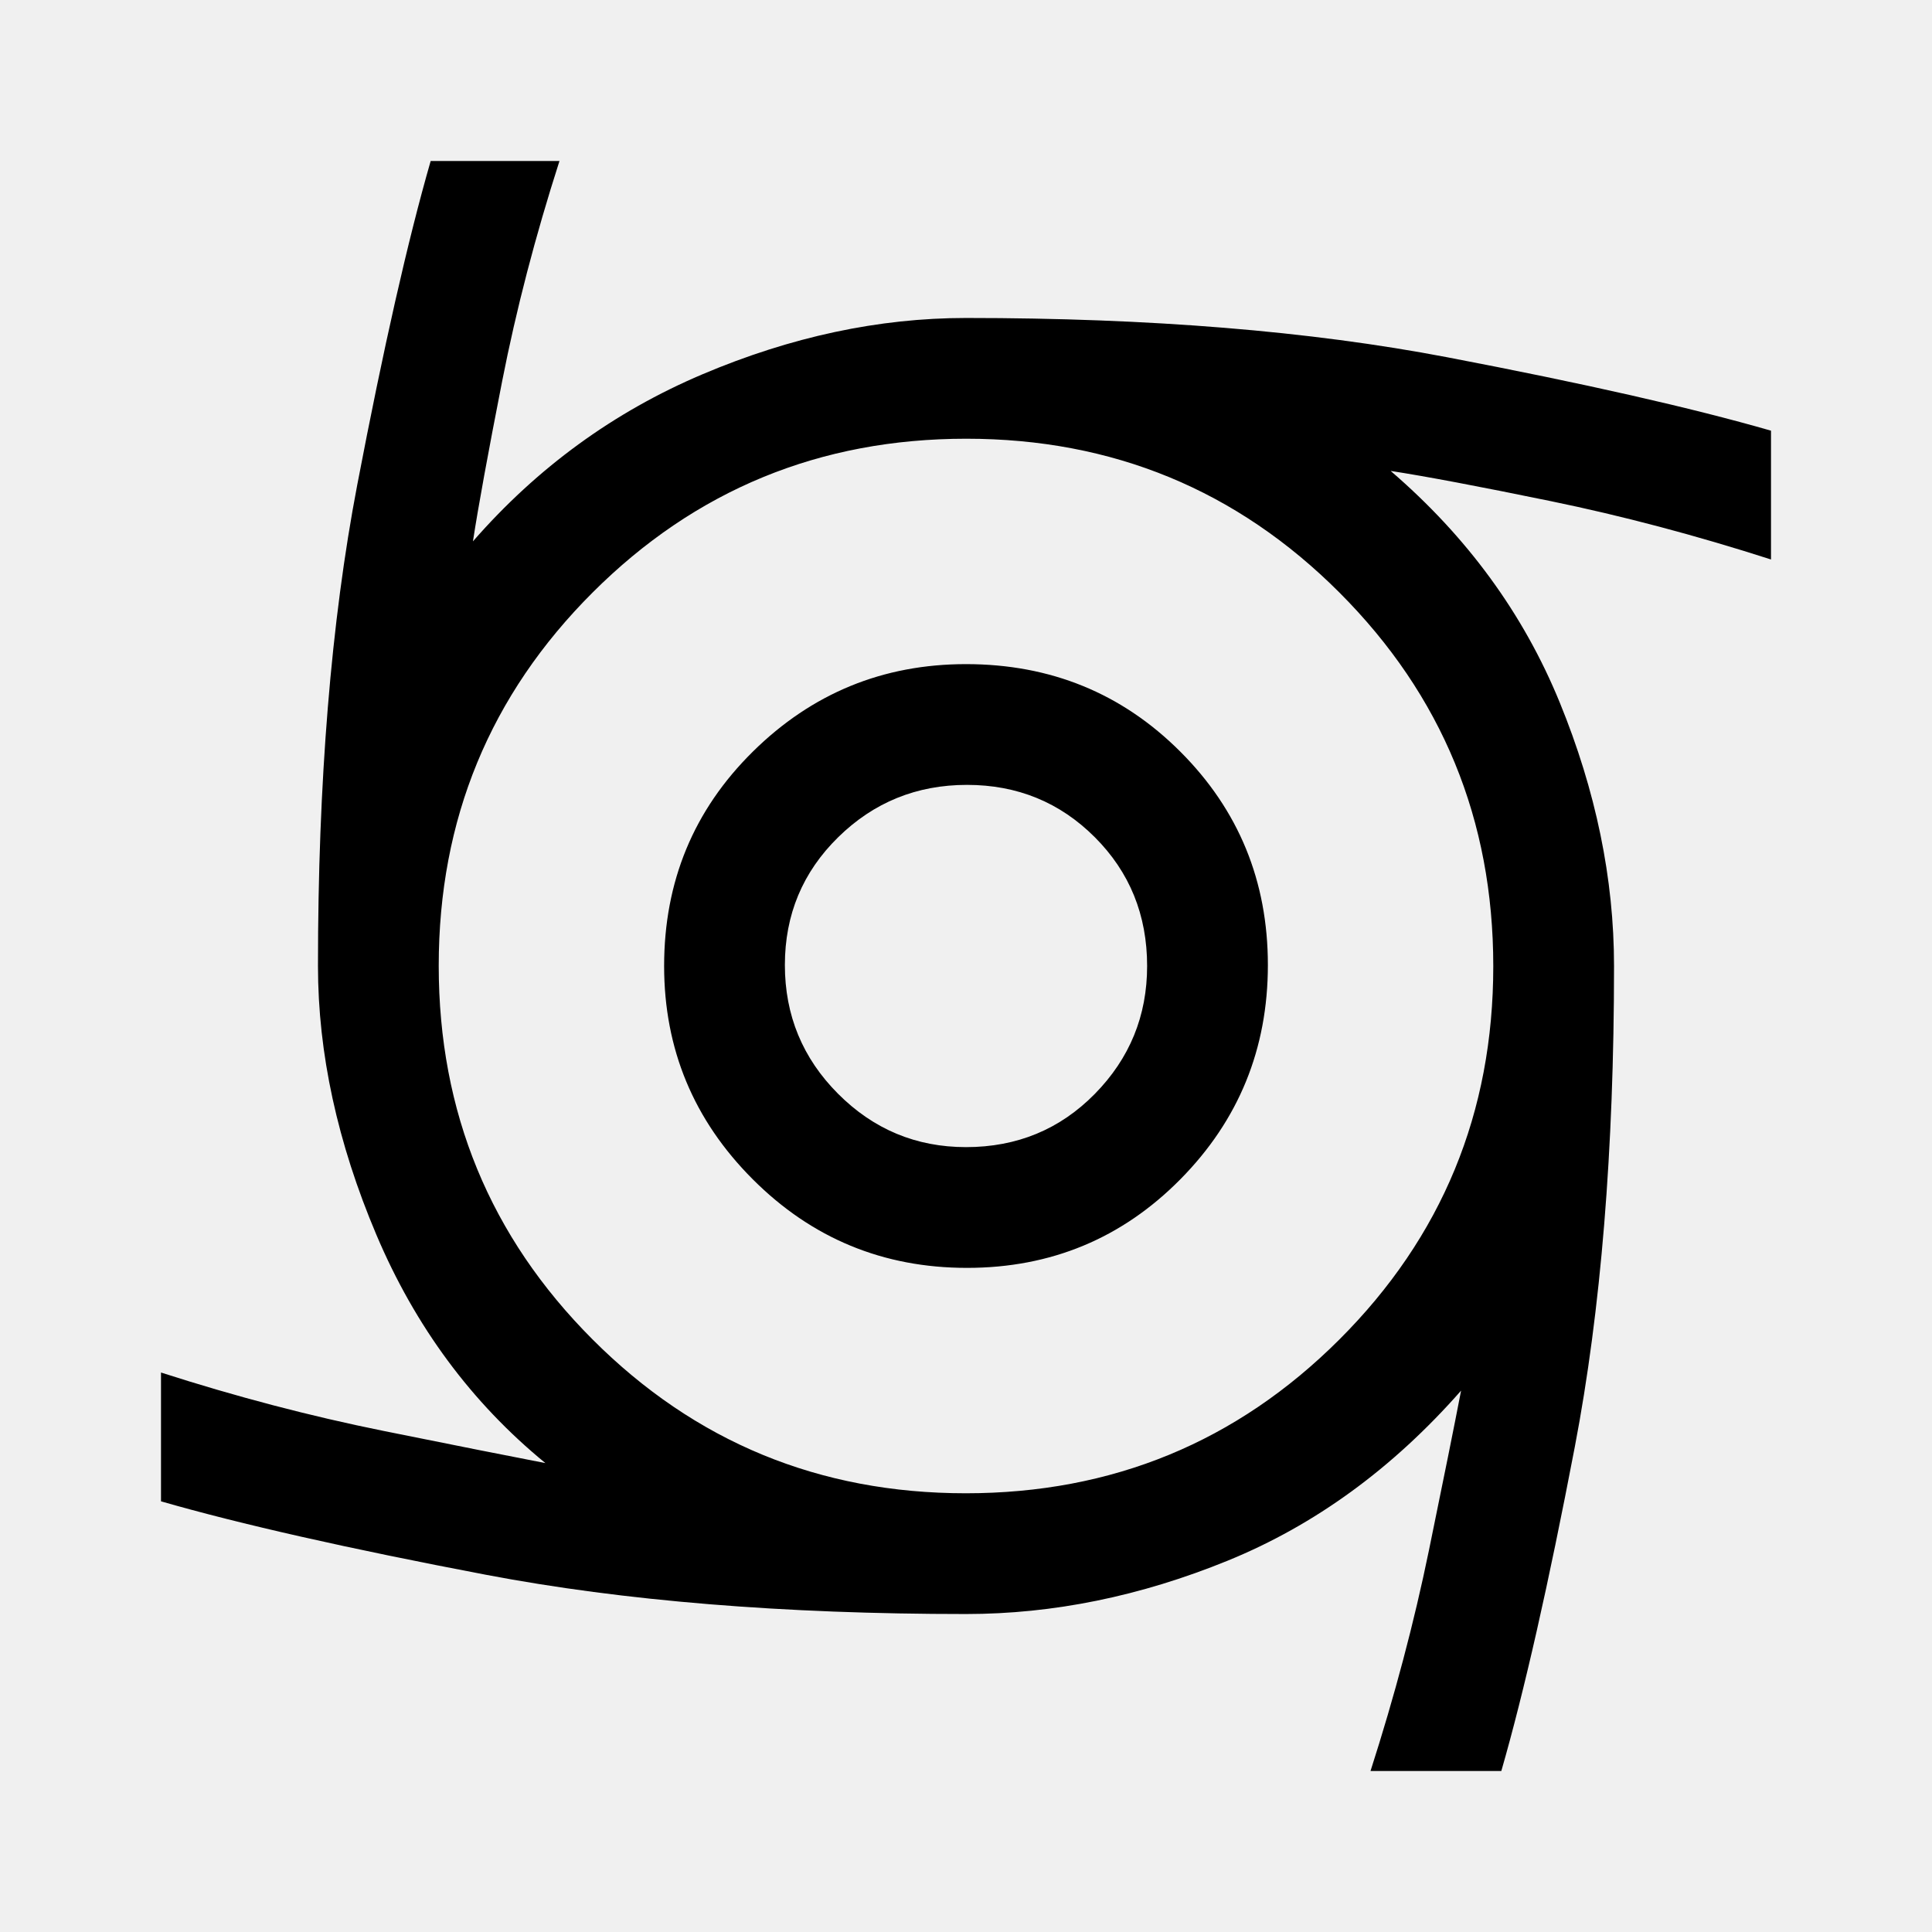
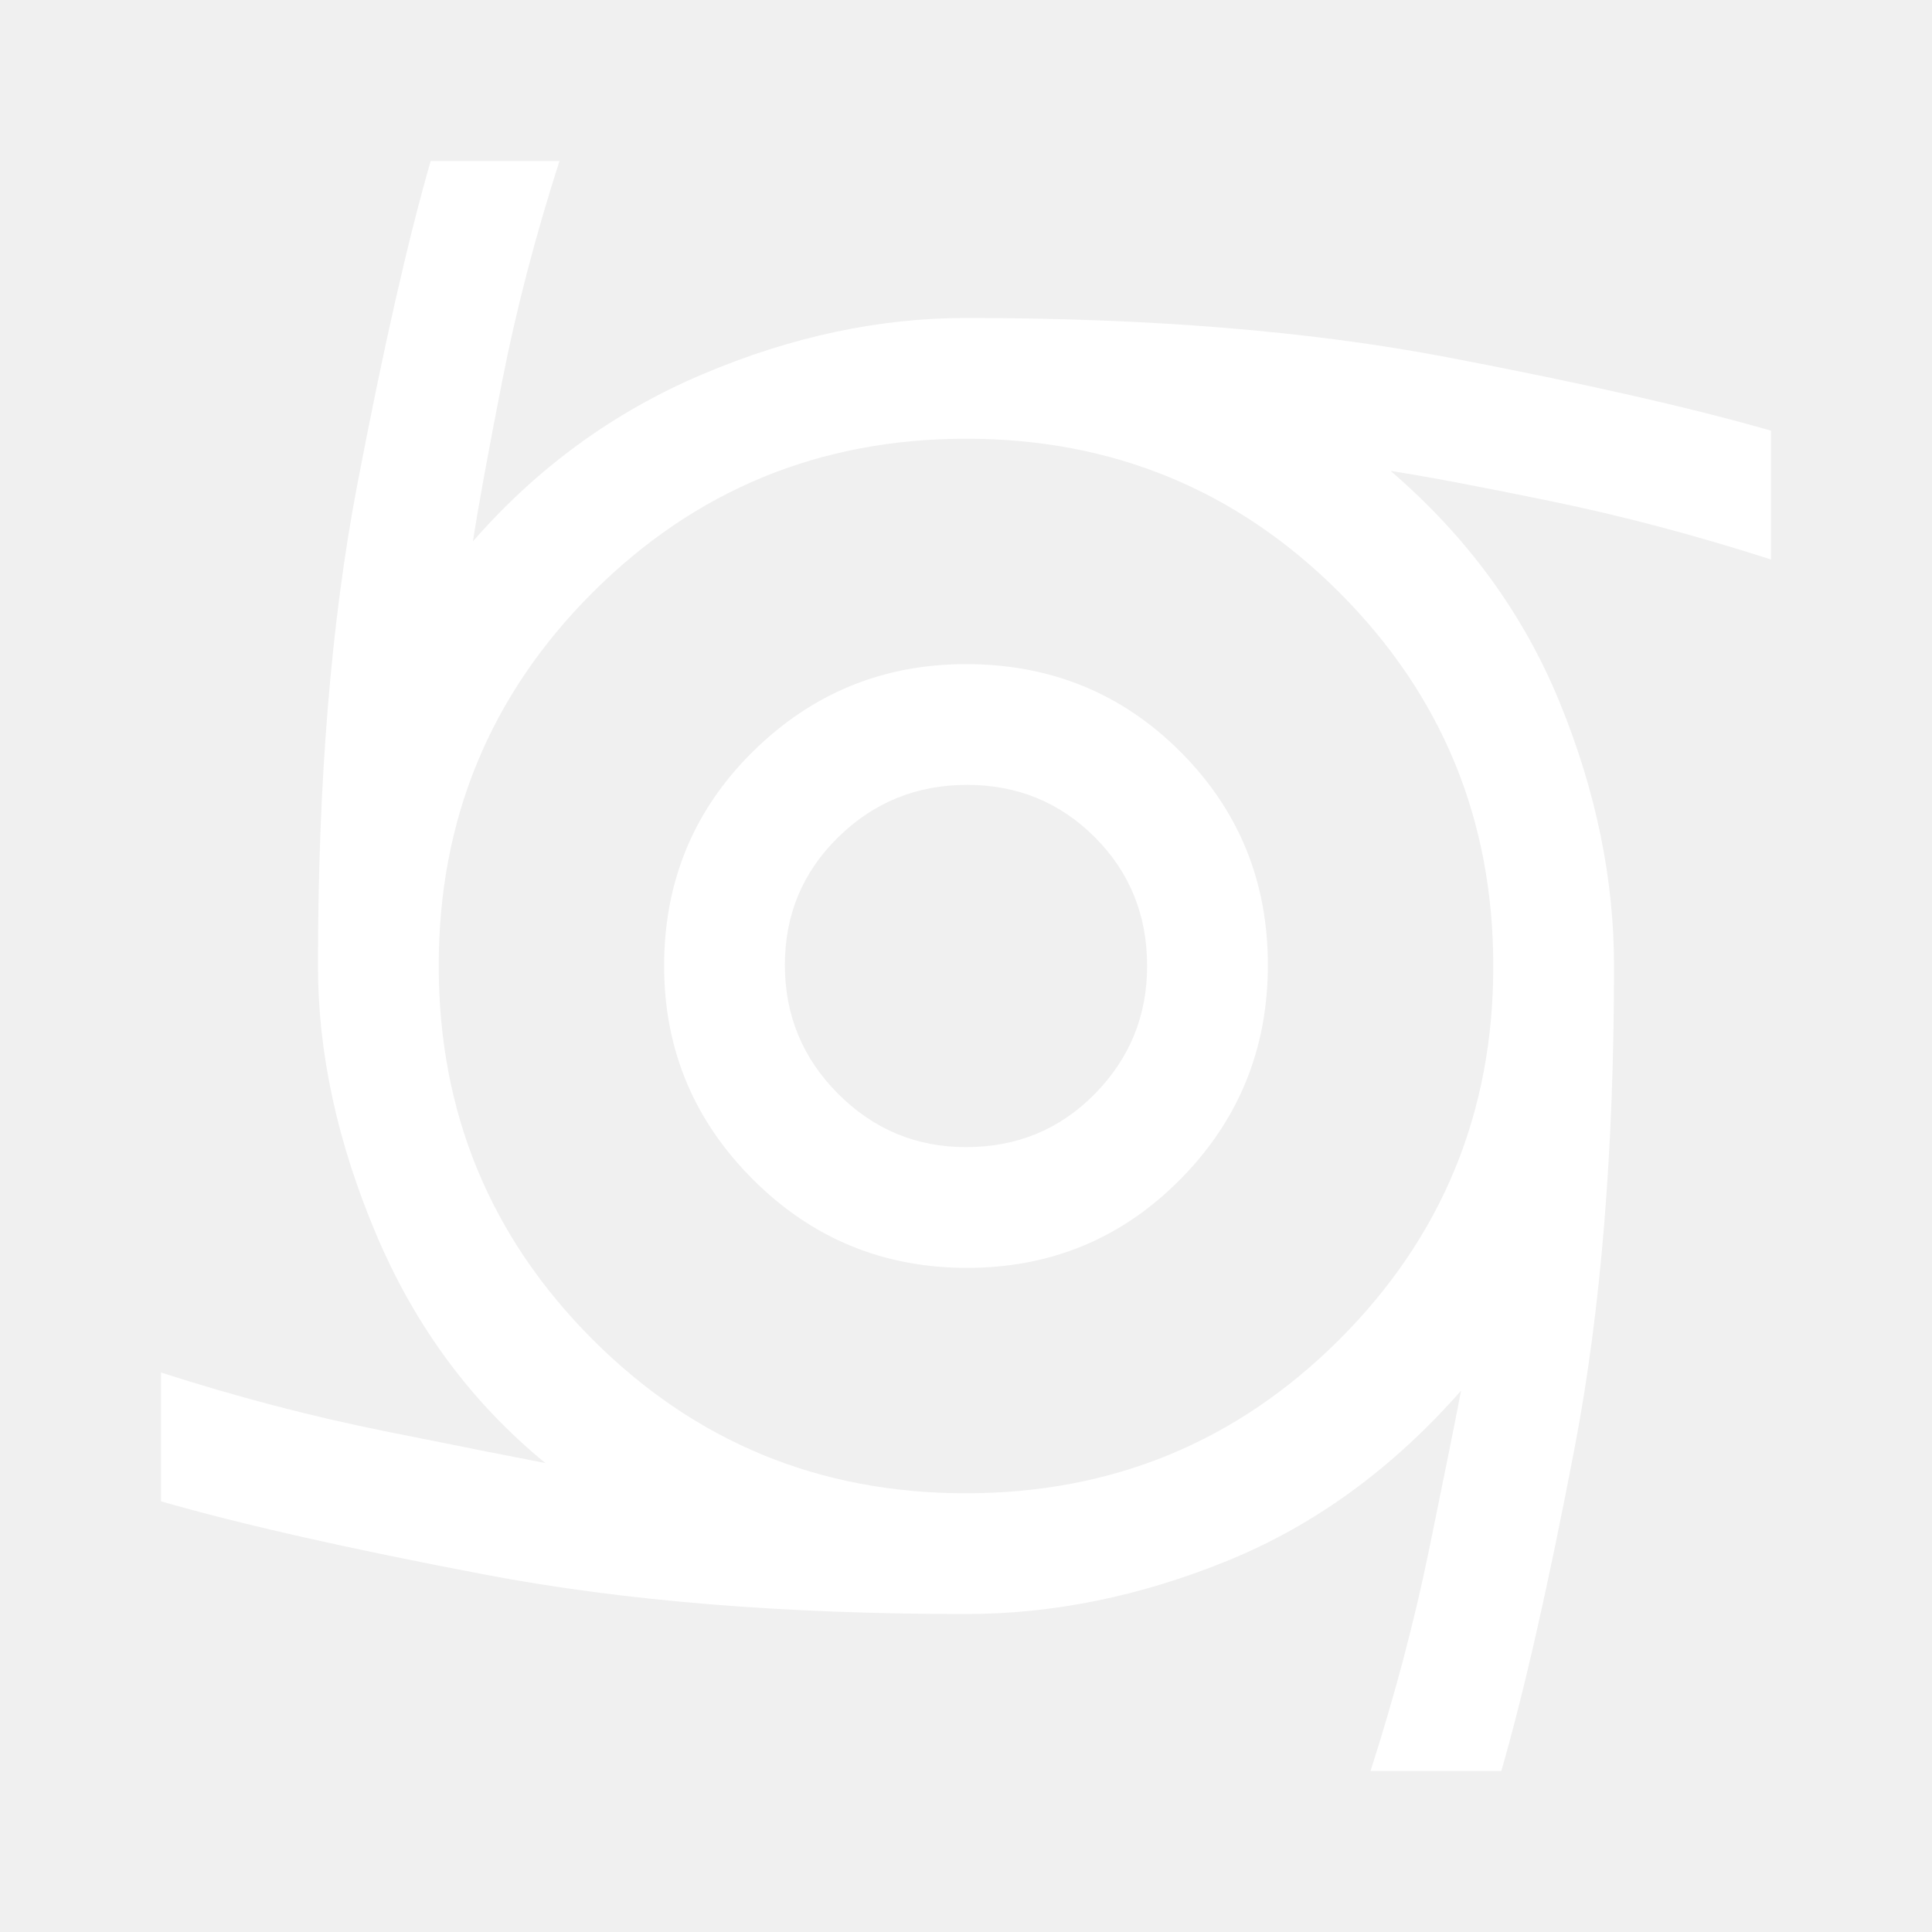
- <svg xmlns="http://www.w3.org/2000/svg" height="48" viewBox="0 96 960 960" width="48">
+ <svg xmlns="http://www.w3.org/2000/svg" height="26" fill="white" viewBox="0 96 960 960" width="26">
  <path d="M480.5 726Q418 726 374 681.938 330 637.875 330 576q0-63 44.062-106.5Q418.125 426 480 426q63 0 106.5 43.5t43.5 106q0 62.5-43.5 106.5t-106 44Zm-.5-60q38 0 64-26.438 26-26.437 26-63.562 0-38-26-64t-63.5-26q-37.5 0-64 26T390 575.5q0 37.5 26.438 64Q442.875 666 480 666Zm201 310q18-56 29-109.5t16-79.5q-51 58-116 84.5T480 898q-136 0-238.5-19.5T80 842v-64q56 18 110.5 29t80.5 16q-55-45-84-113.5T158 576q0-137 19.5-239T214 176h64q-18 56-28.5 109.5T235 365q48-55 114-83t131-28q137 0 239 19.5T880 310v64q-56-18-109.5-29T691 330q57 49 84 115t27 131q0 137-19.5 239T746 976h-65ZM479.882 838Q589 838 665.5 761.618q76.5-76.383 76.5-185.5Q742 467 665.618 390.5q-76.383-76.5-185.5-76.5Q371 314 294.5 390.382q-76.5 76.383-76.5 185.5Q218 685 294.382 761.5q76.383 76.5 185.5 76.5Z" />
</svg>
